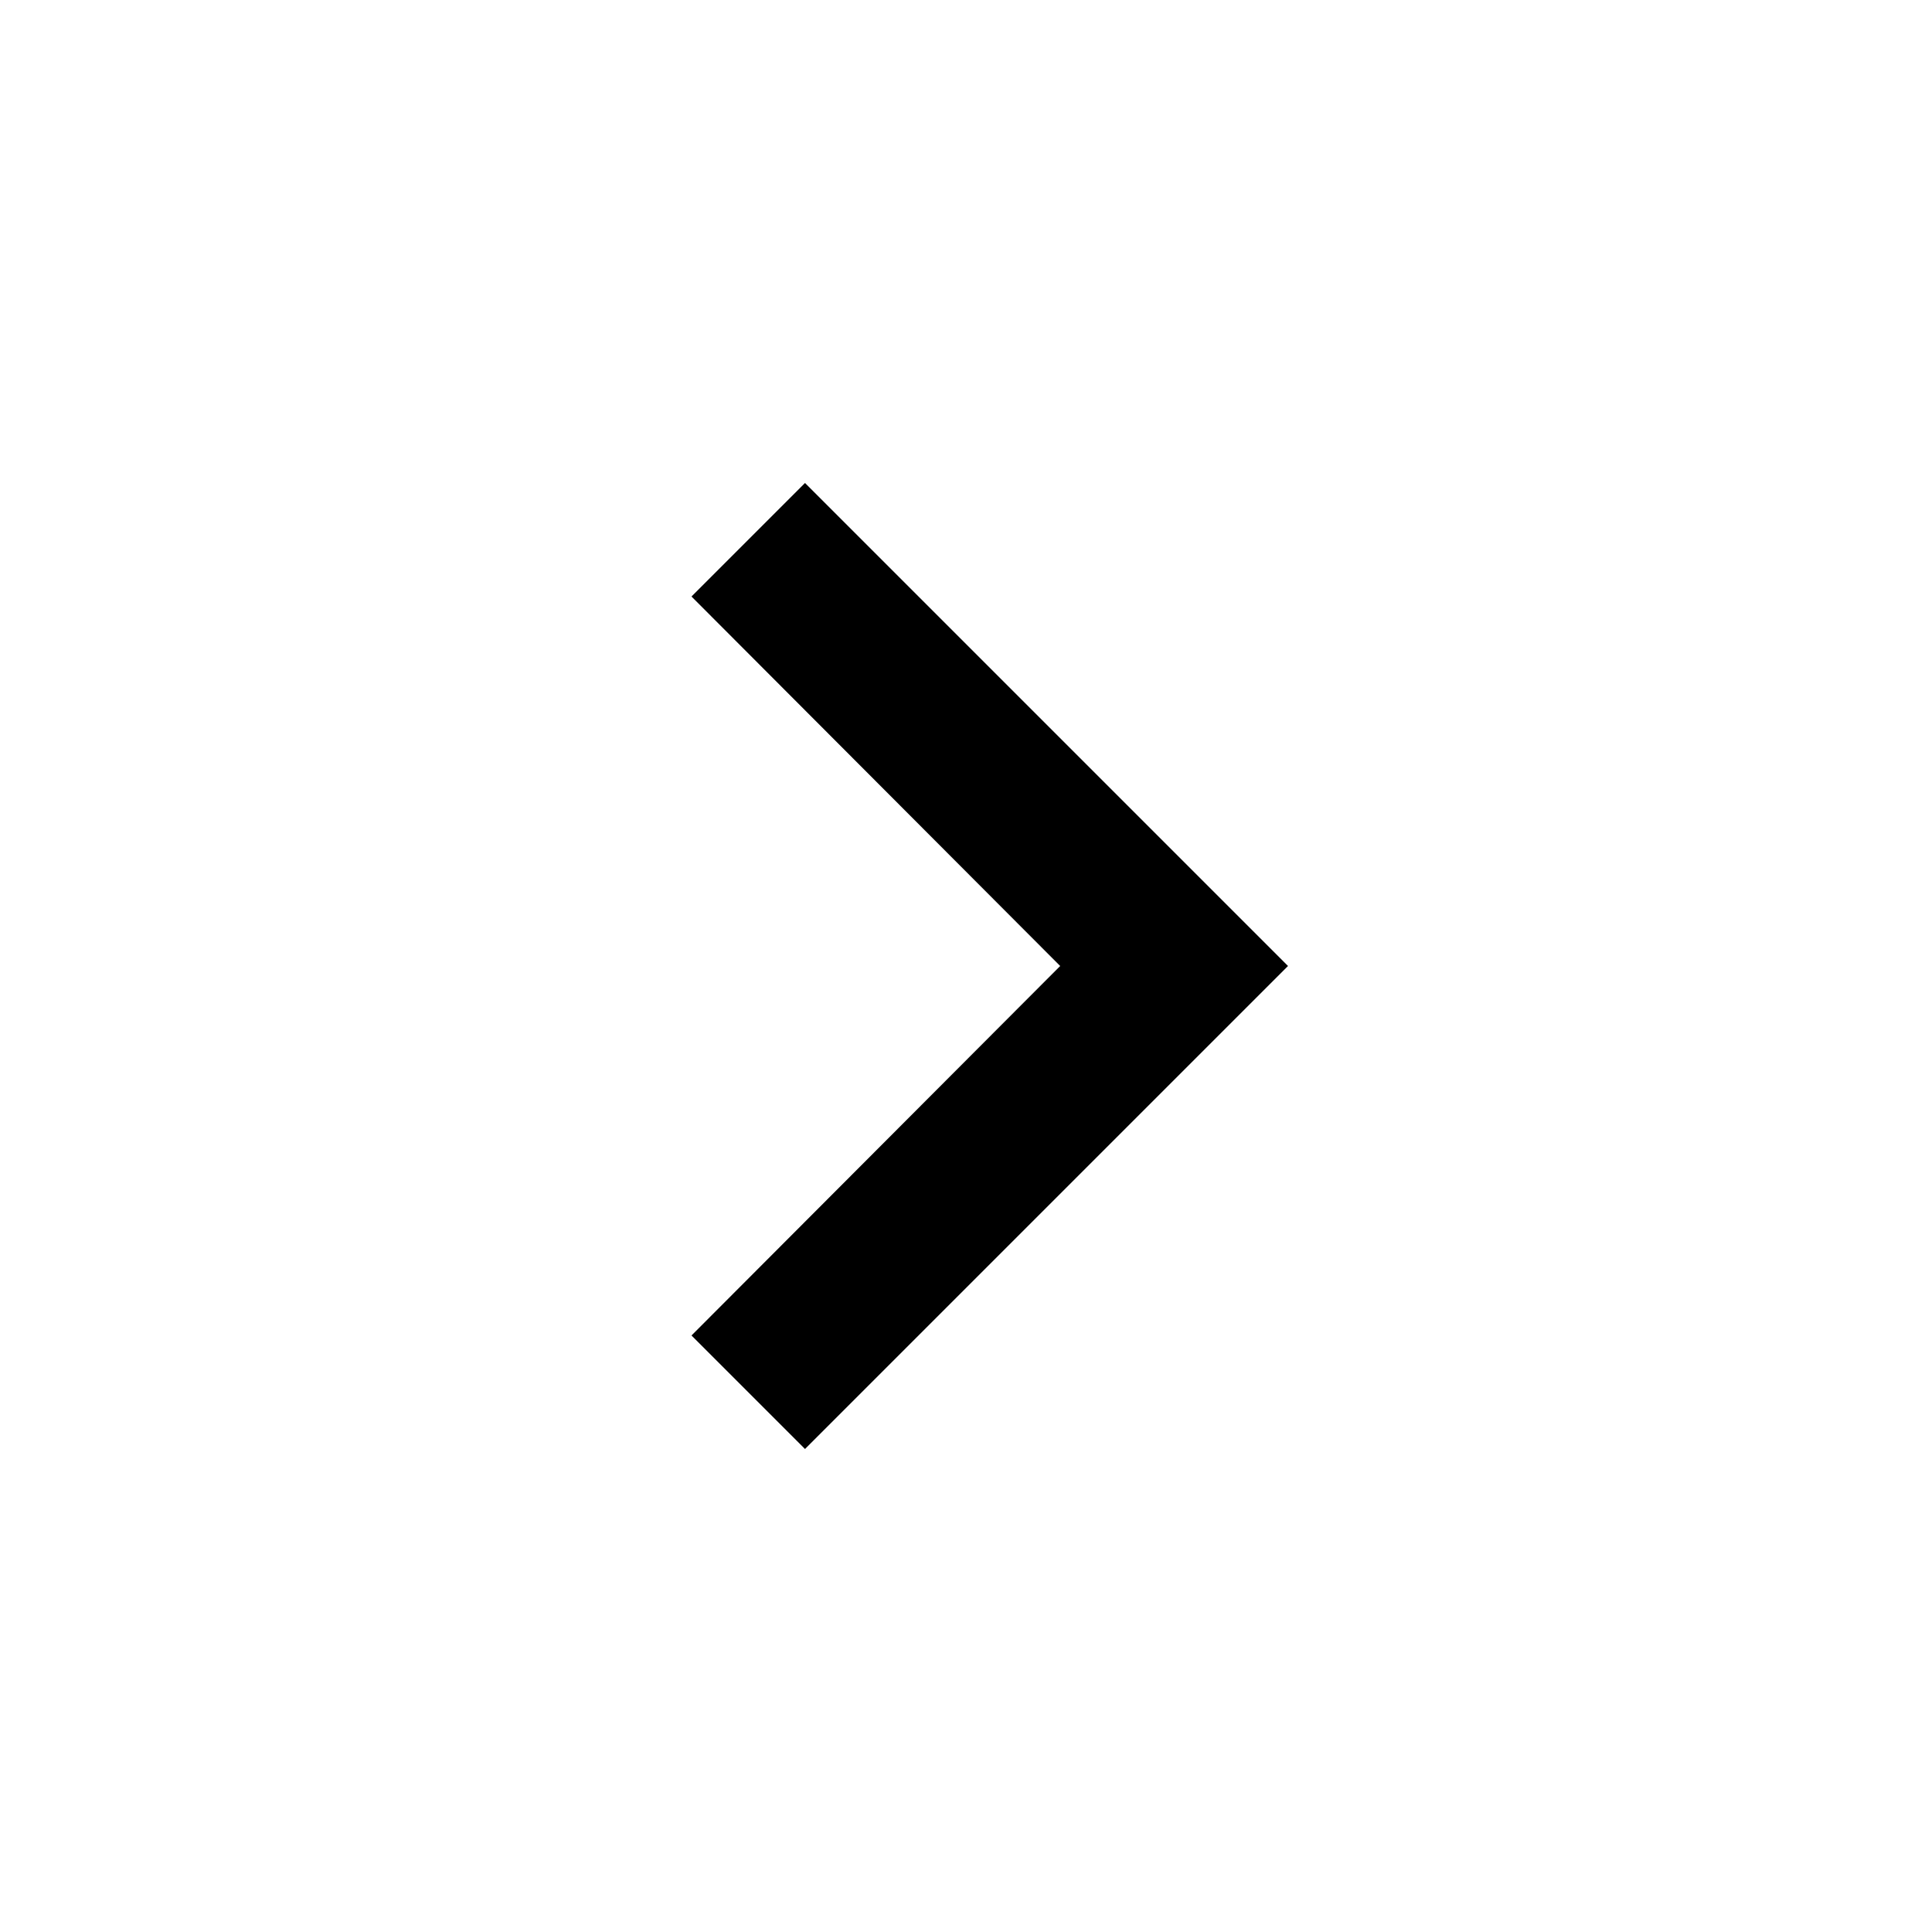
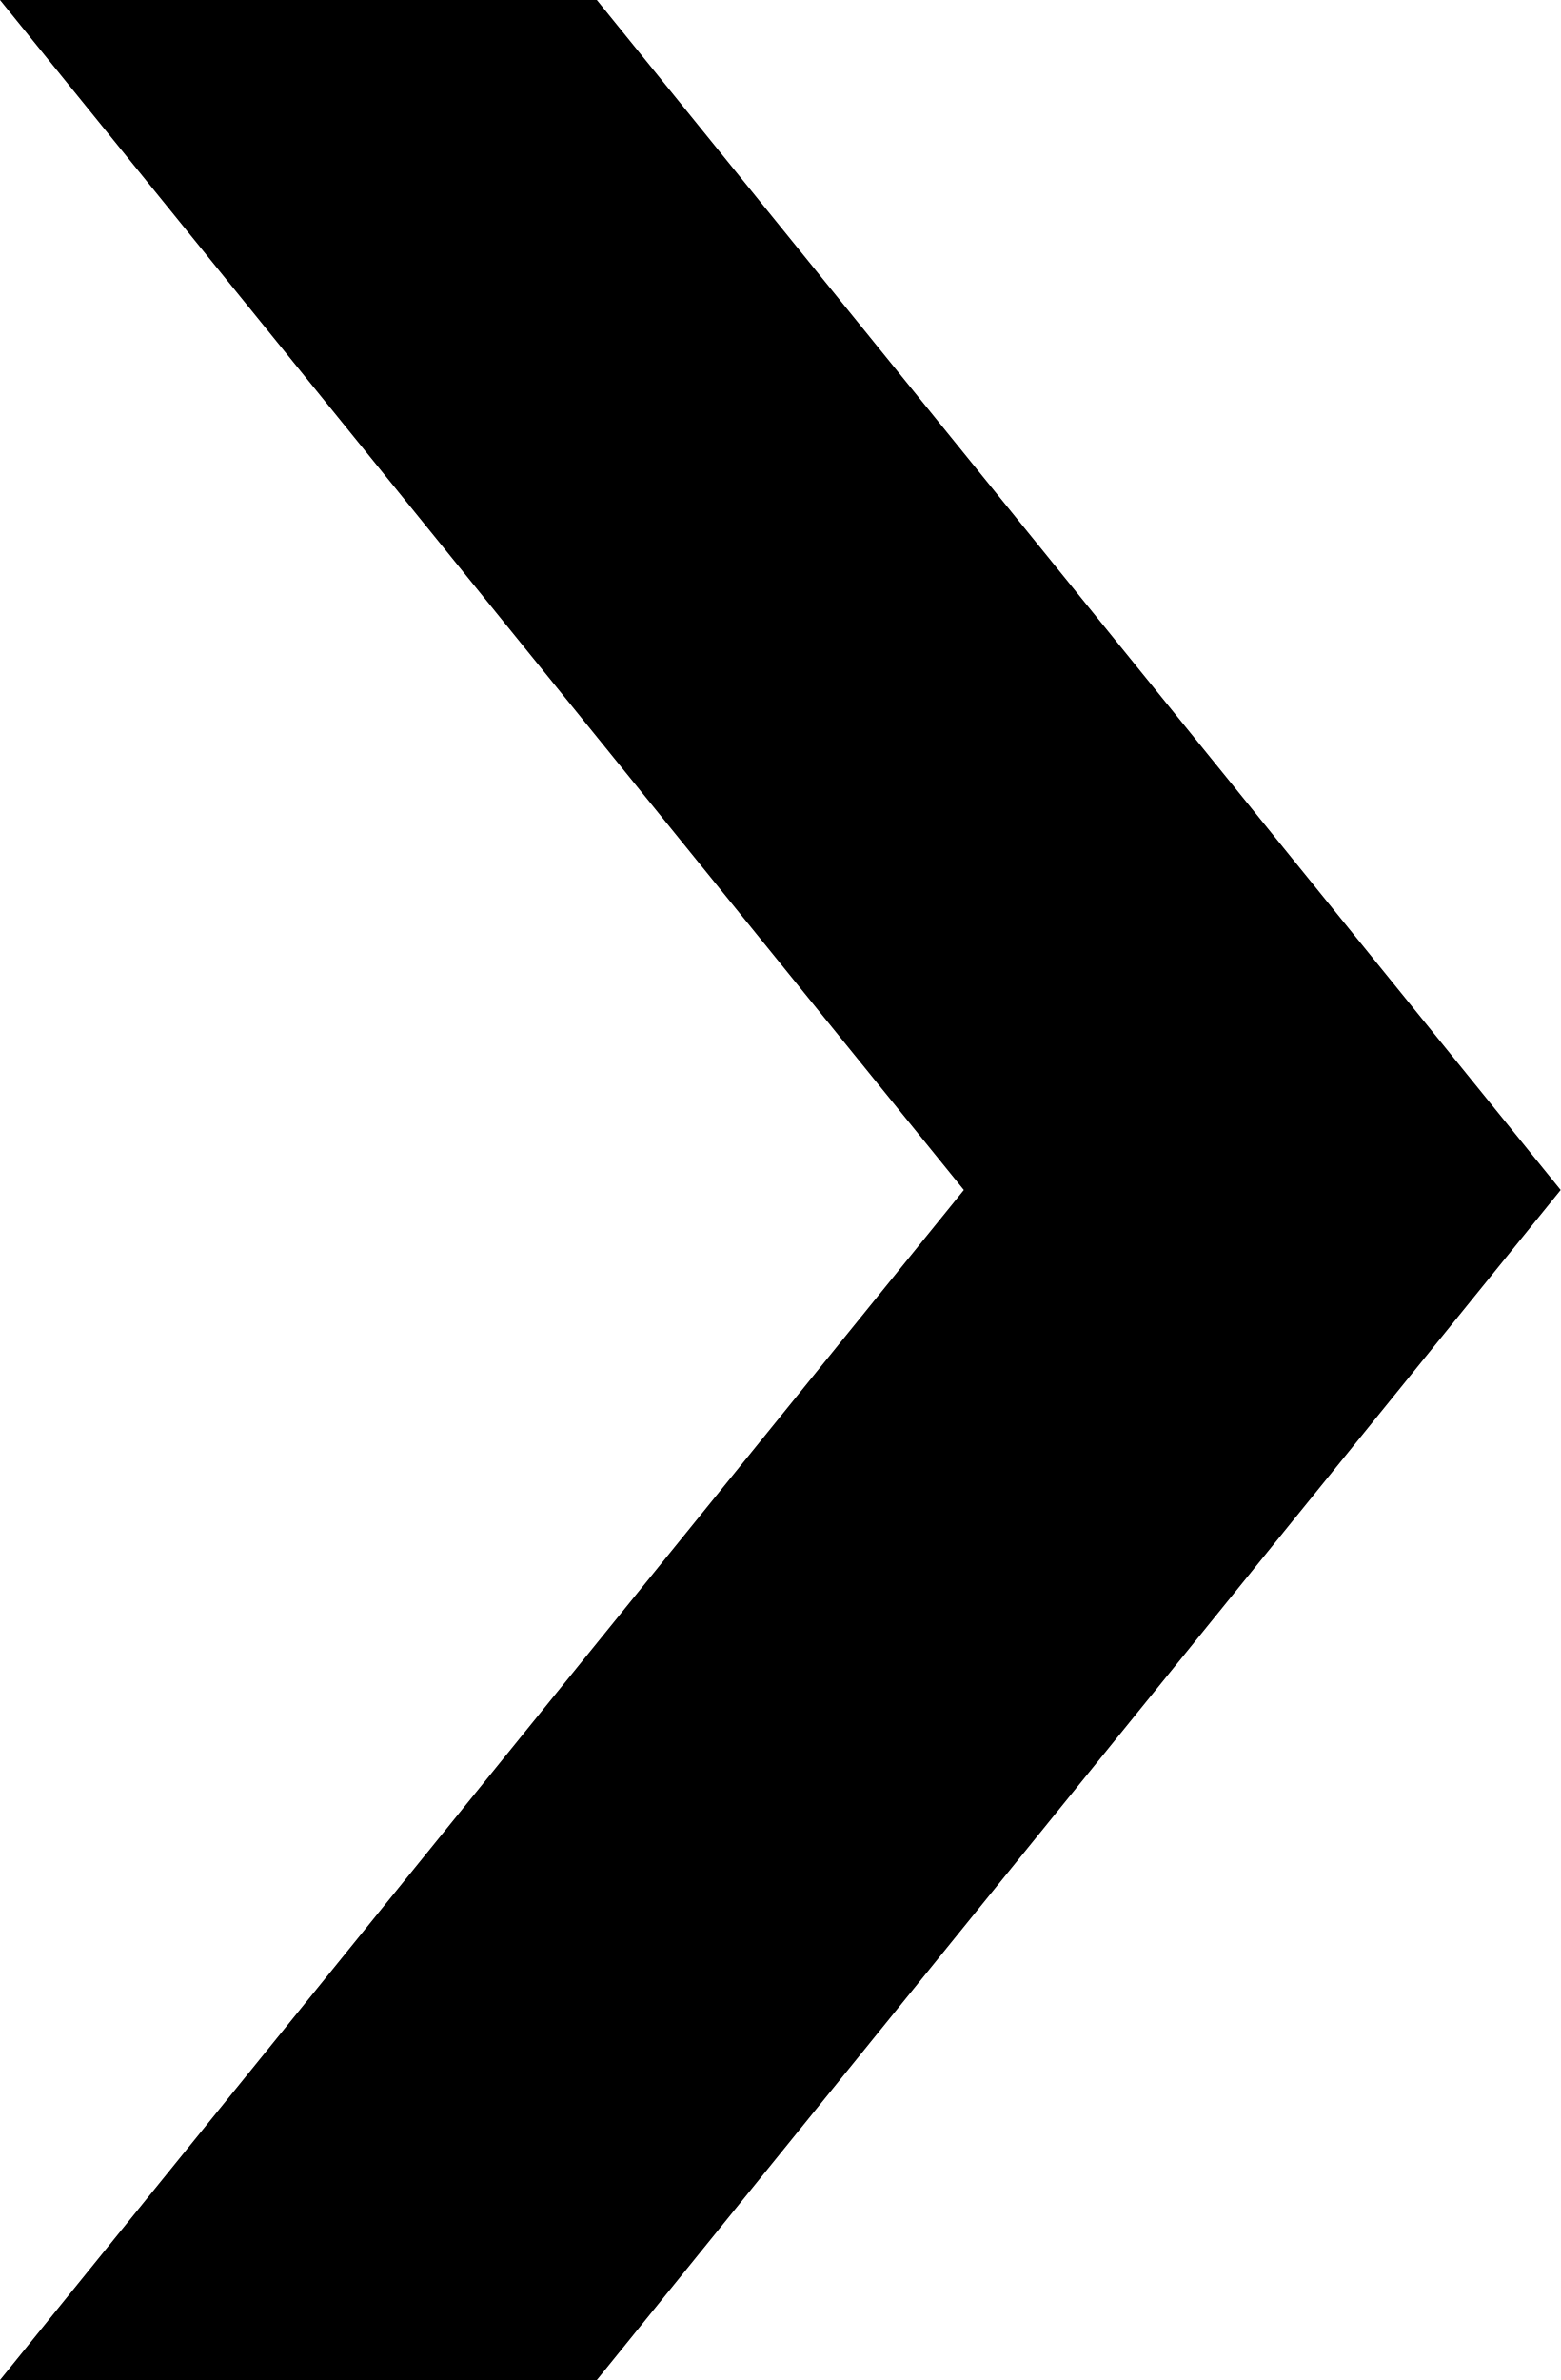
- <svg xmlns="http://www.w3.org/2000/svg" height="24" viewBox="0 0 24 24" width="24">
-   <path d="M0 0h24v24H0V0z" fill="none" />
-   <path d="M8.59 16.59L13.17 12 8.59 7.41 10 6l6 6-6 6-1.41-1.41z" />
+ <svg xmlns="http://www.w3.org/2000/svg" version="1.1" id="Layer_1" x="0px" y="0px" width="80.593px" height="122.88px" viewBox="0 0 80.593 122.88" enable-background="new 0 0 80.593 122.88" xml:space="preserve">
+   <g>
+     <polygon points="0,0 30.82,0 80.593,61.44 30.82,122.88 0,122.88 49.772,61.44 0,0" />
+   </g>
</svg>
